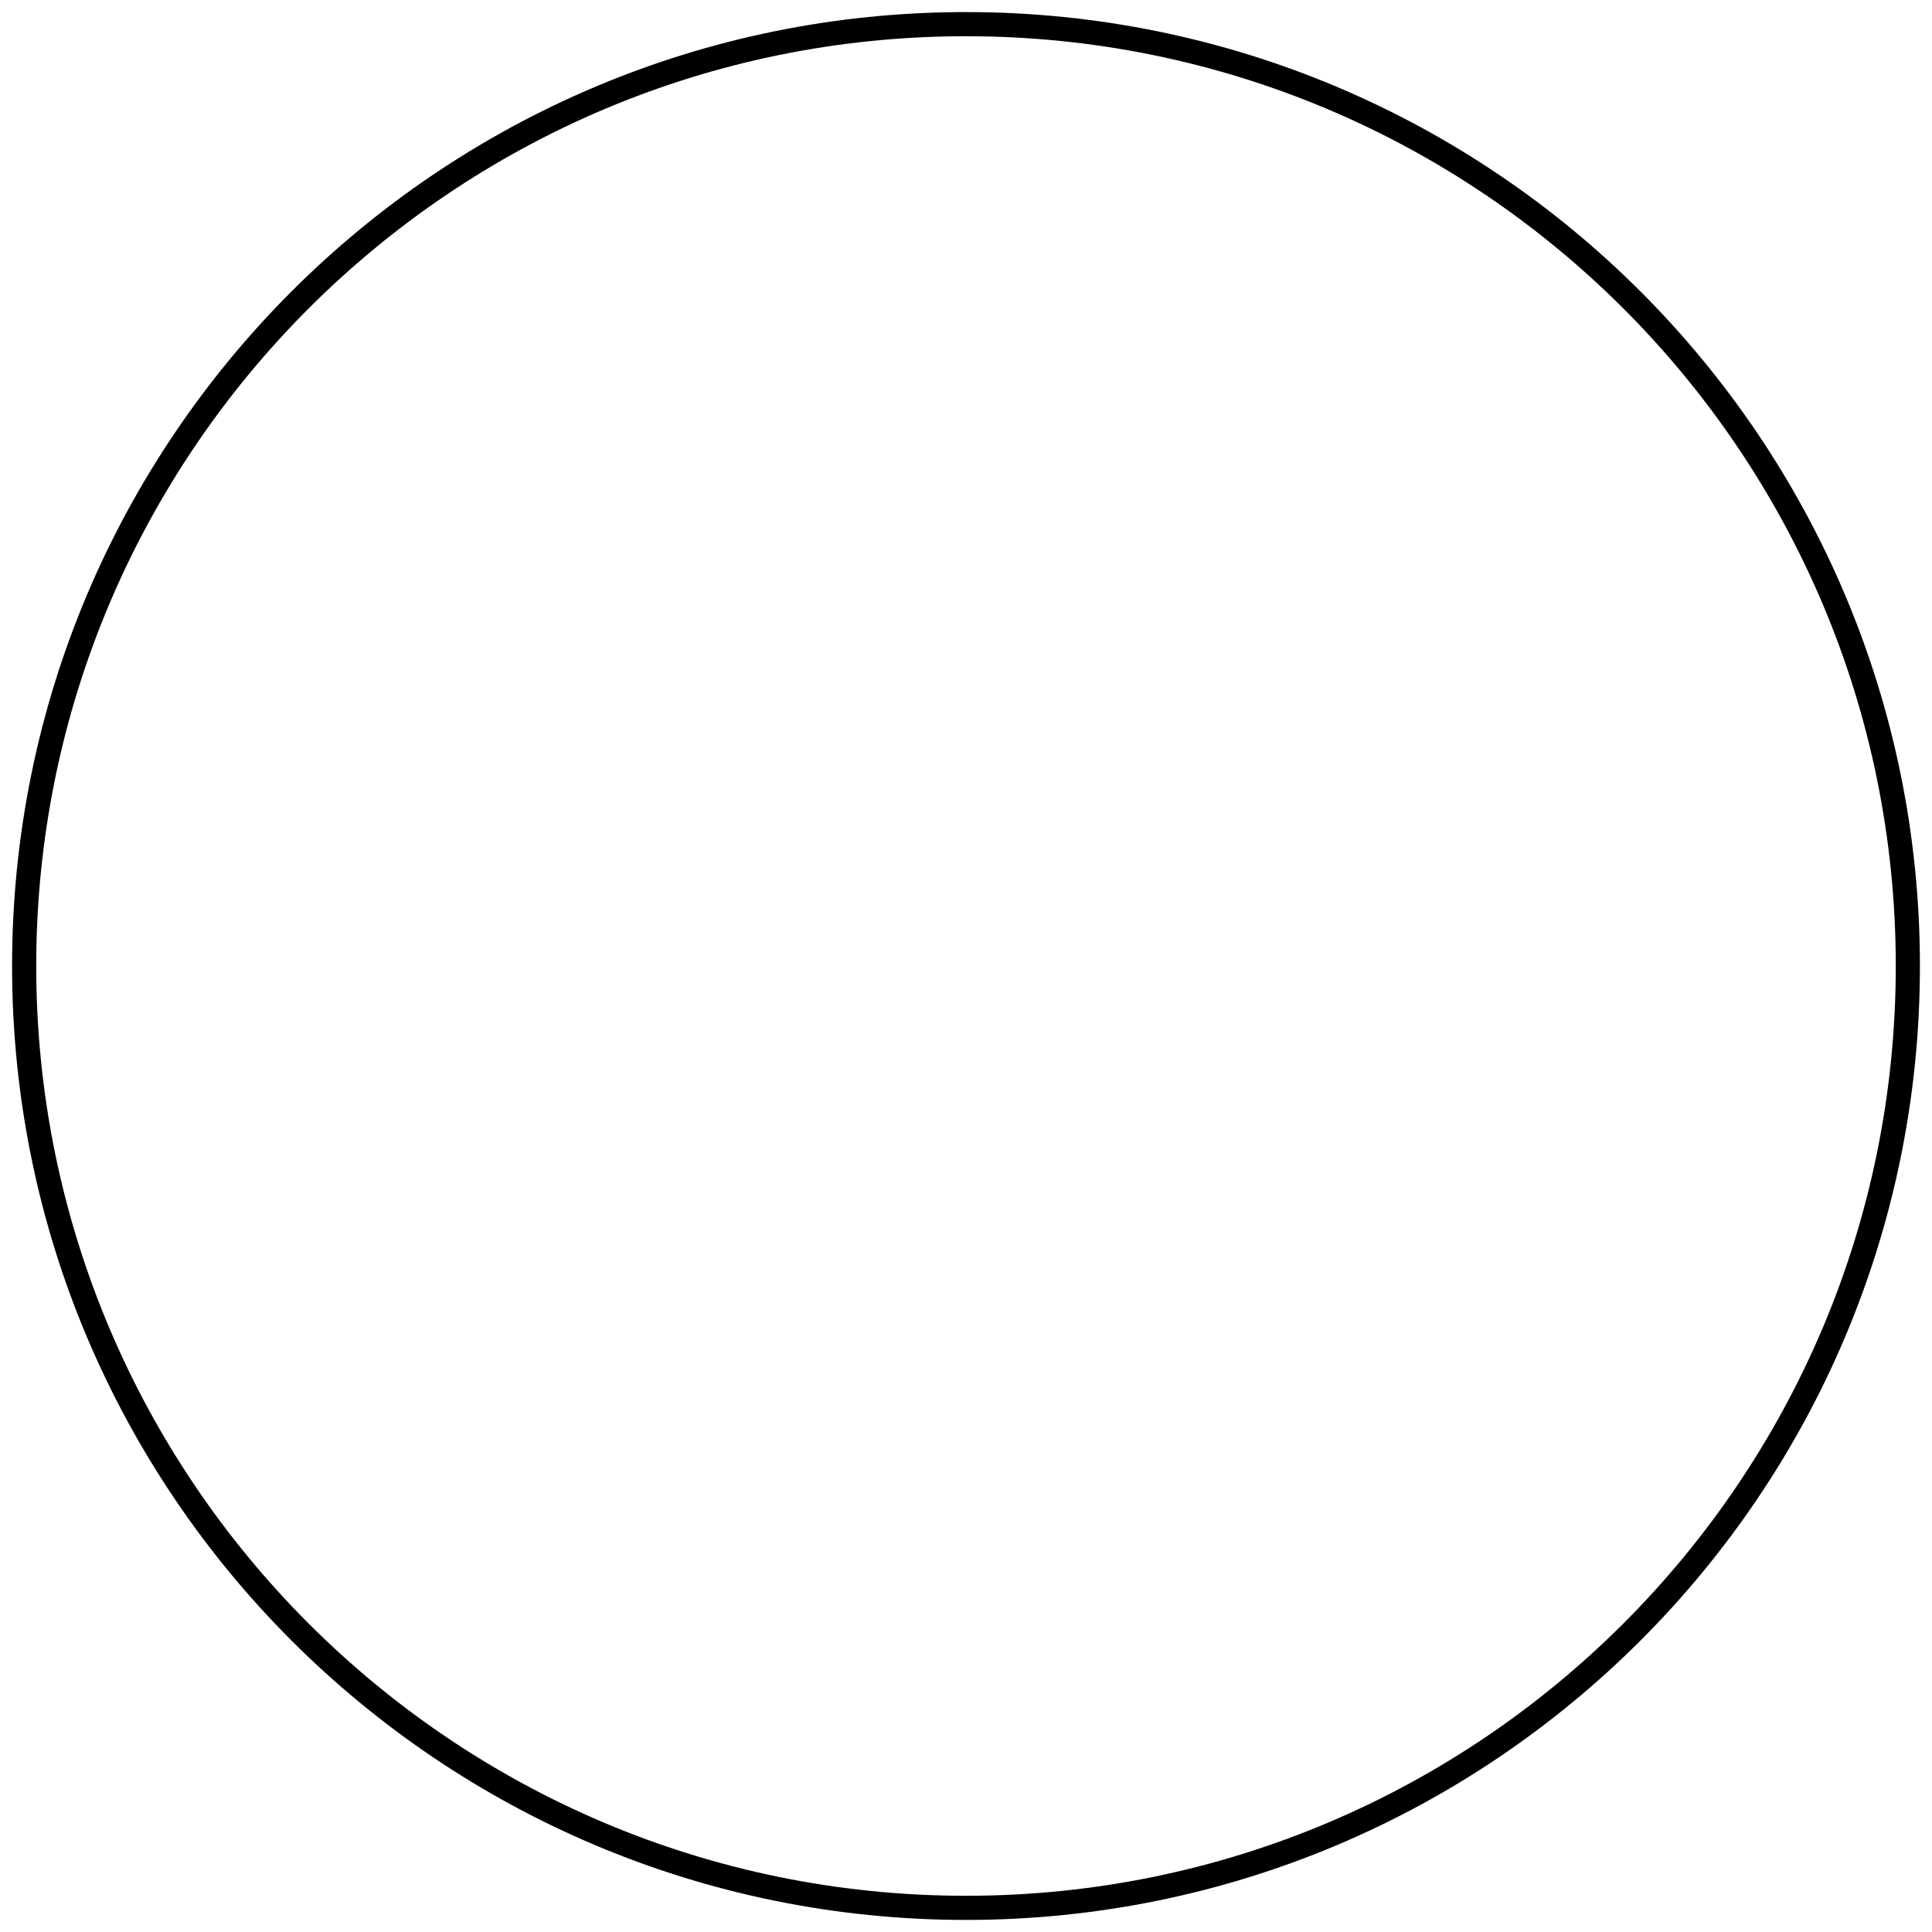
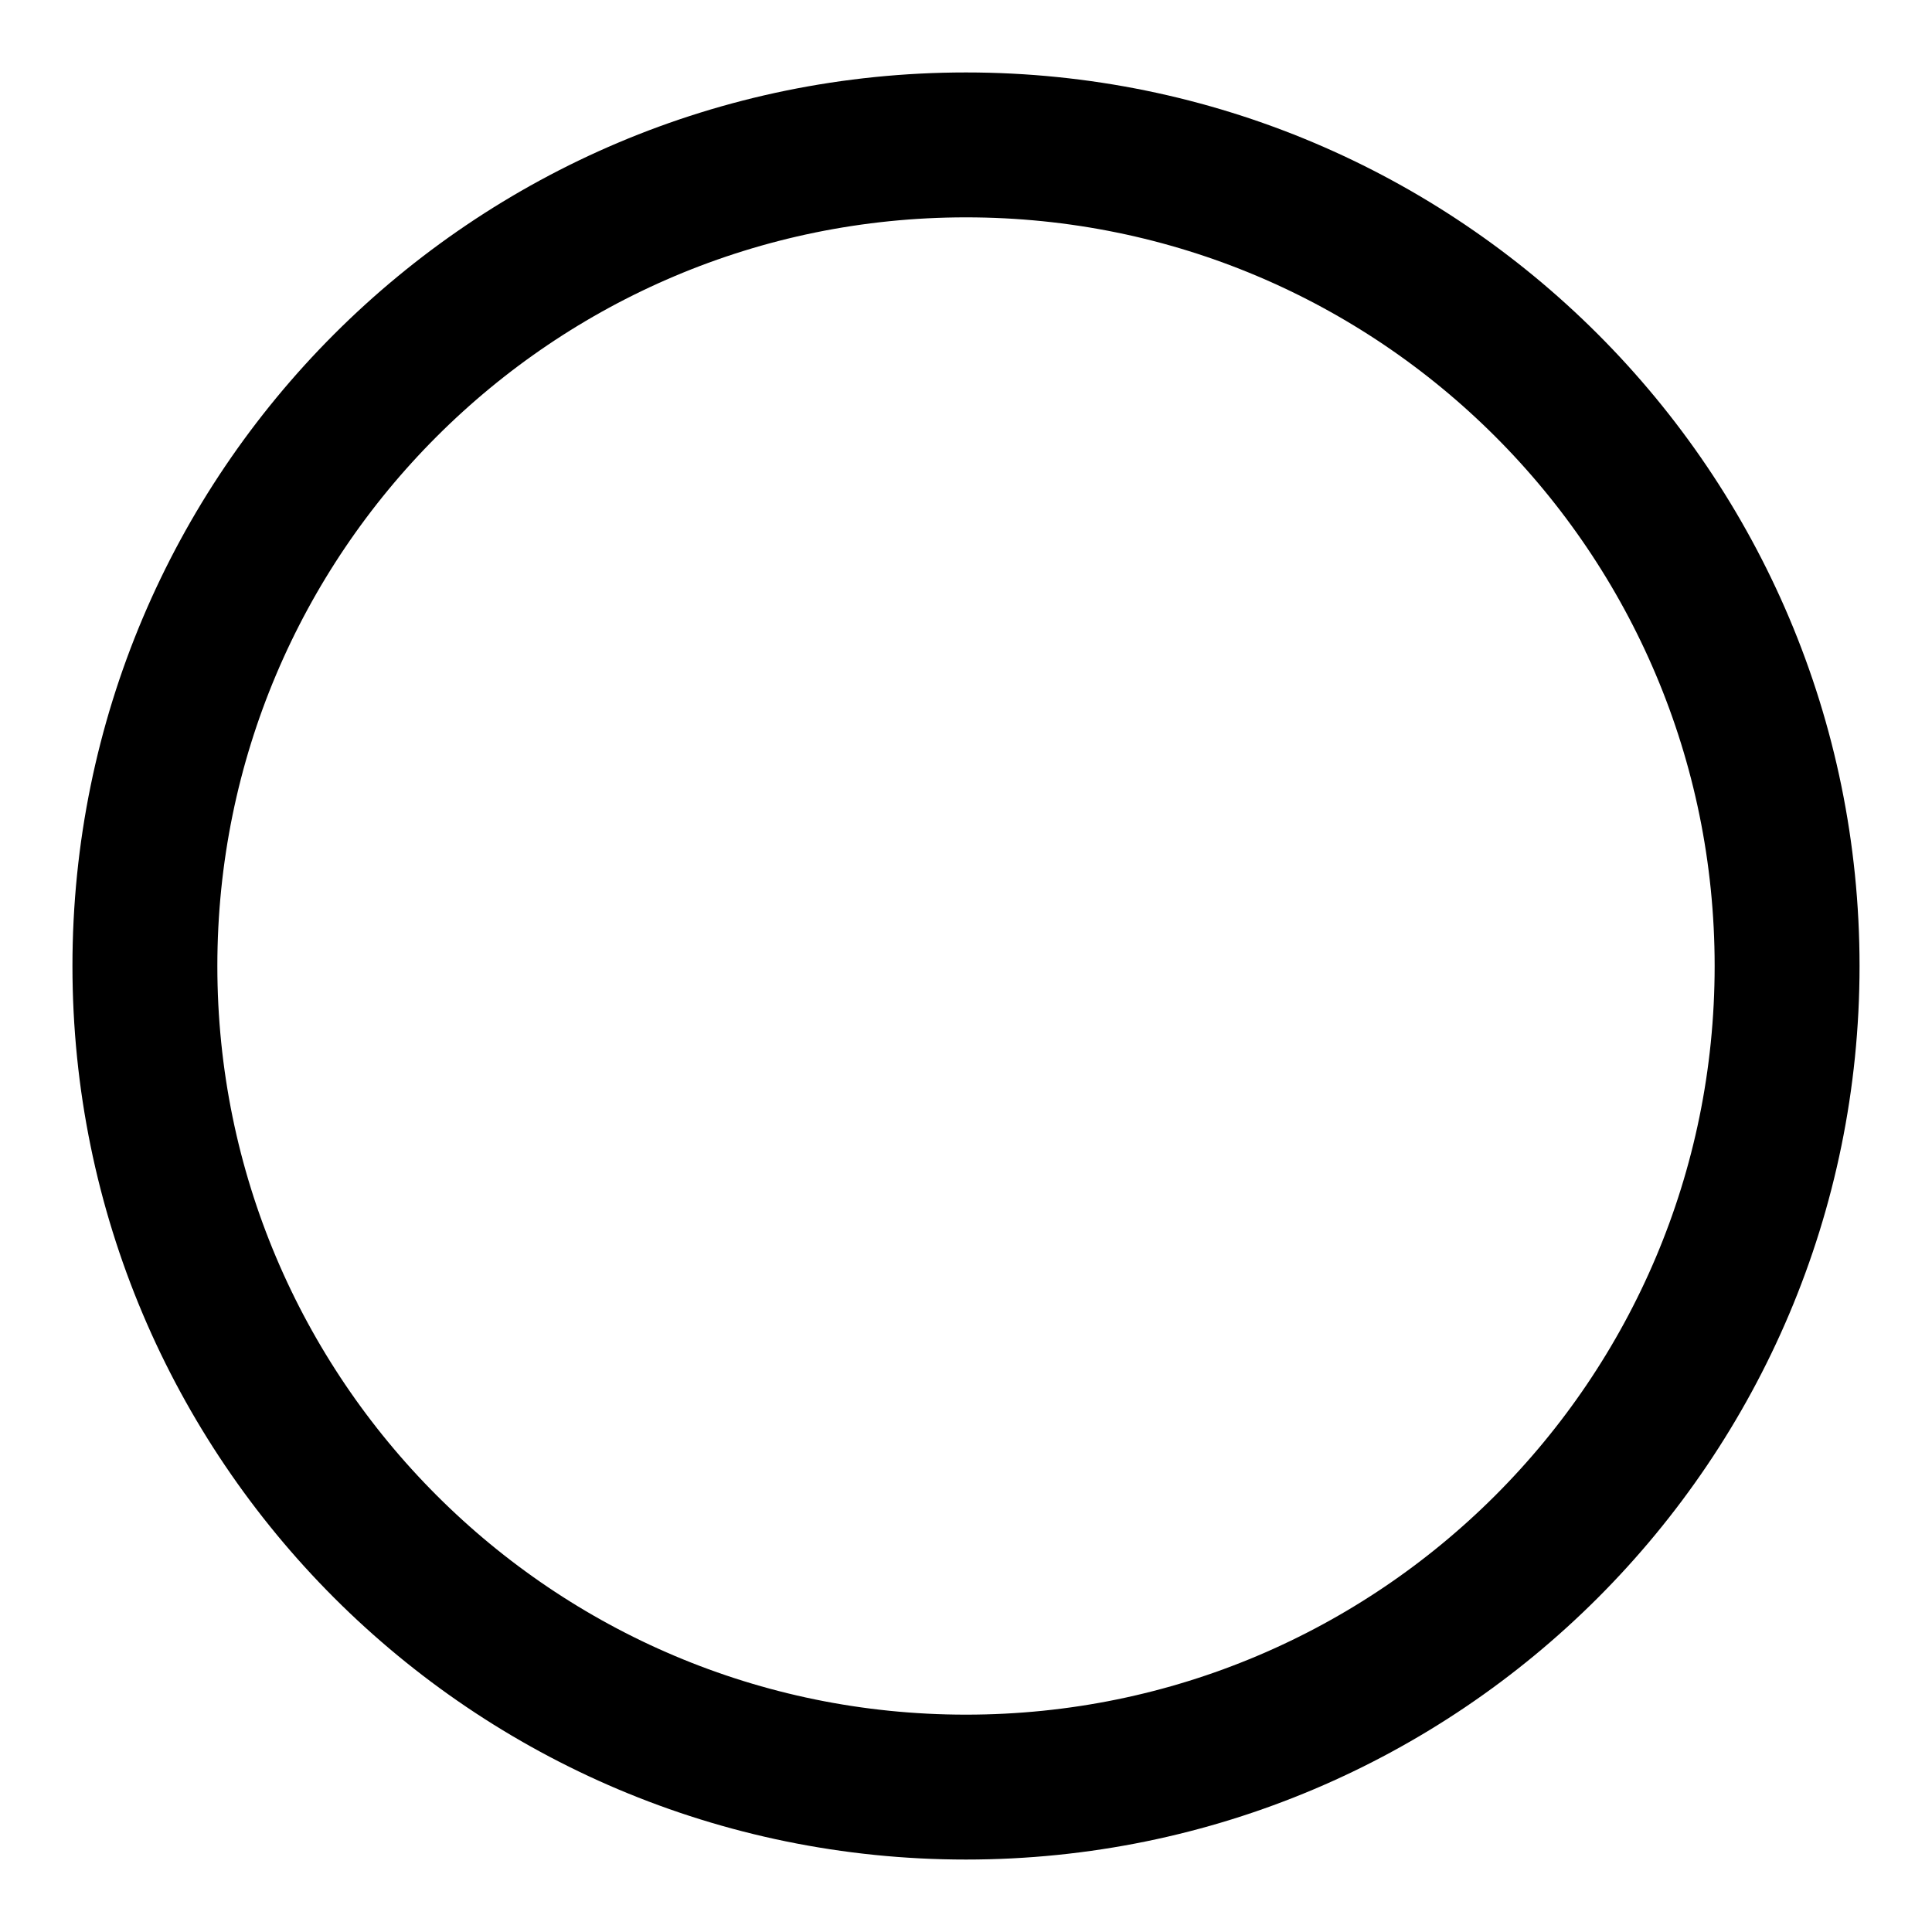
<svg xmlns="http://www.w3.org/2000/svg" width="80" height="80" focusable="false" viewBox="0 0 80 80">
-   <circle cx="40" cy="40" r="39" fill="none" stroke="currentColor" stroke-linecap="round" transform="rotate(-90 40 40)" />
+   <circle cx="40" cy="40" r="34" fill="none" stroke="currentColor" stroke-linecap="round" stroke-width="6" />
</svg>
